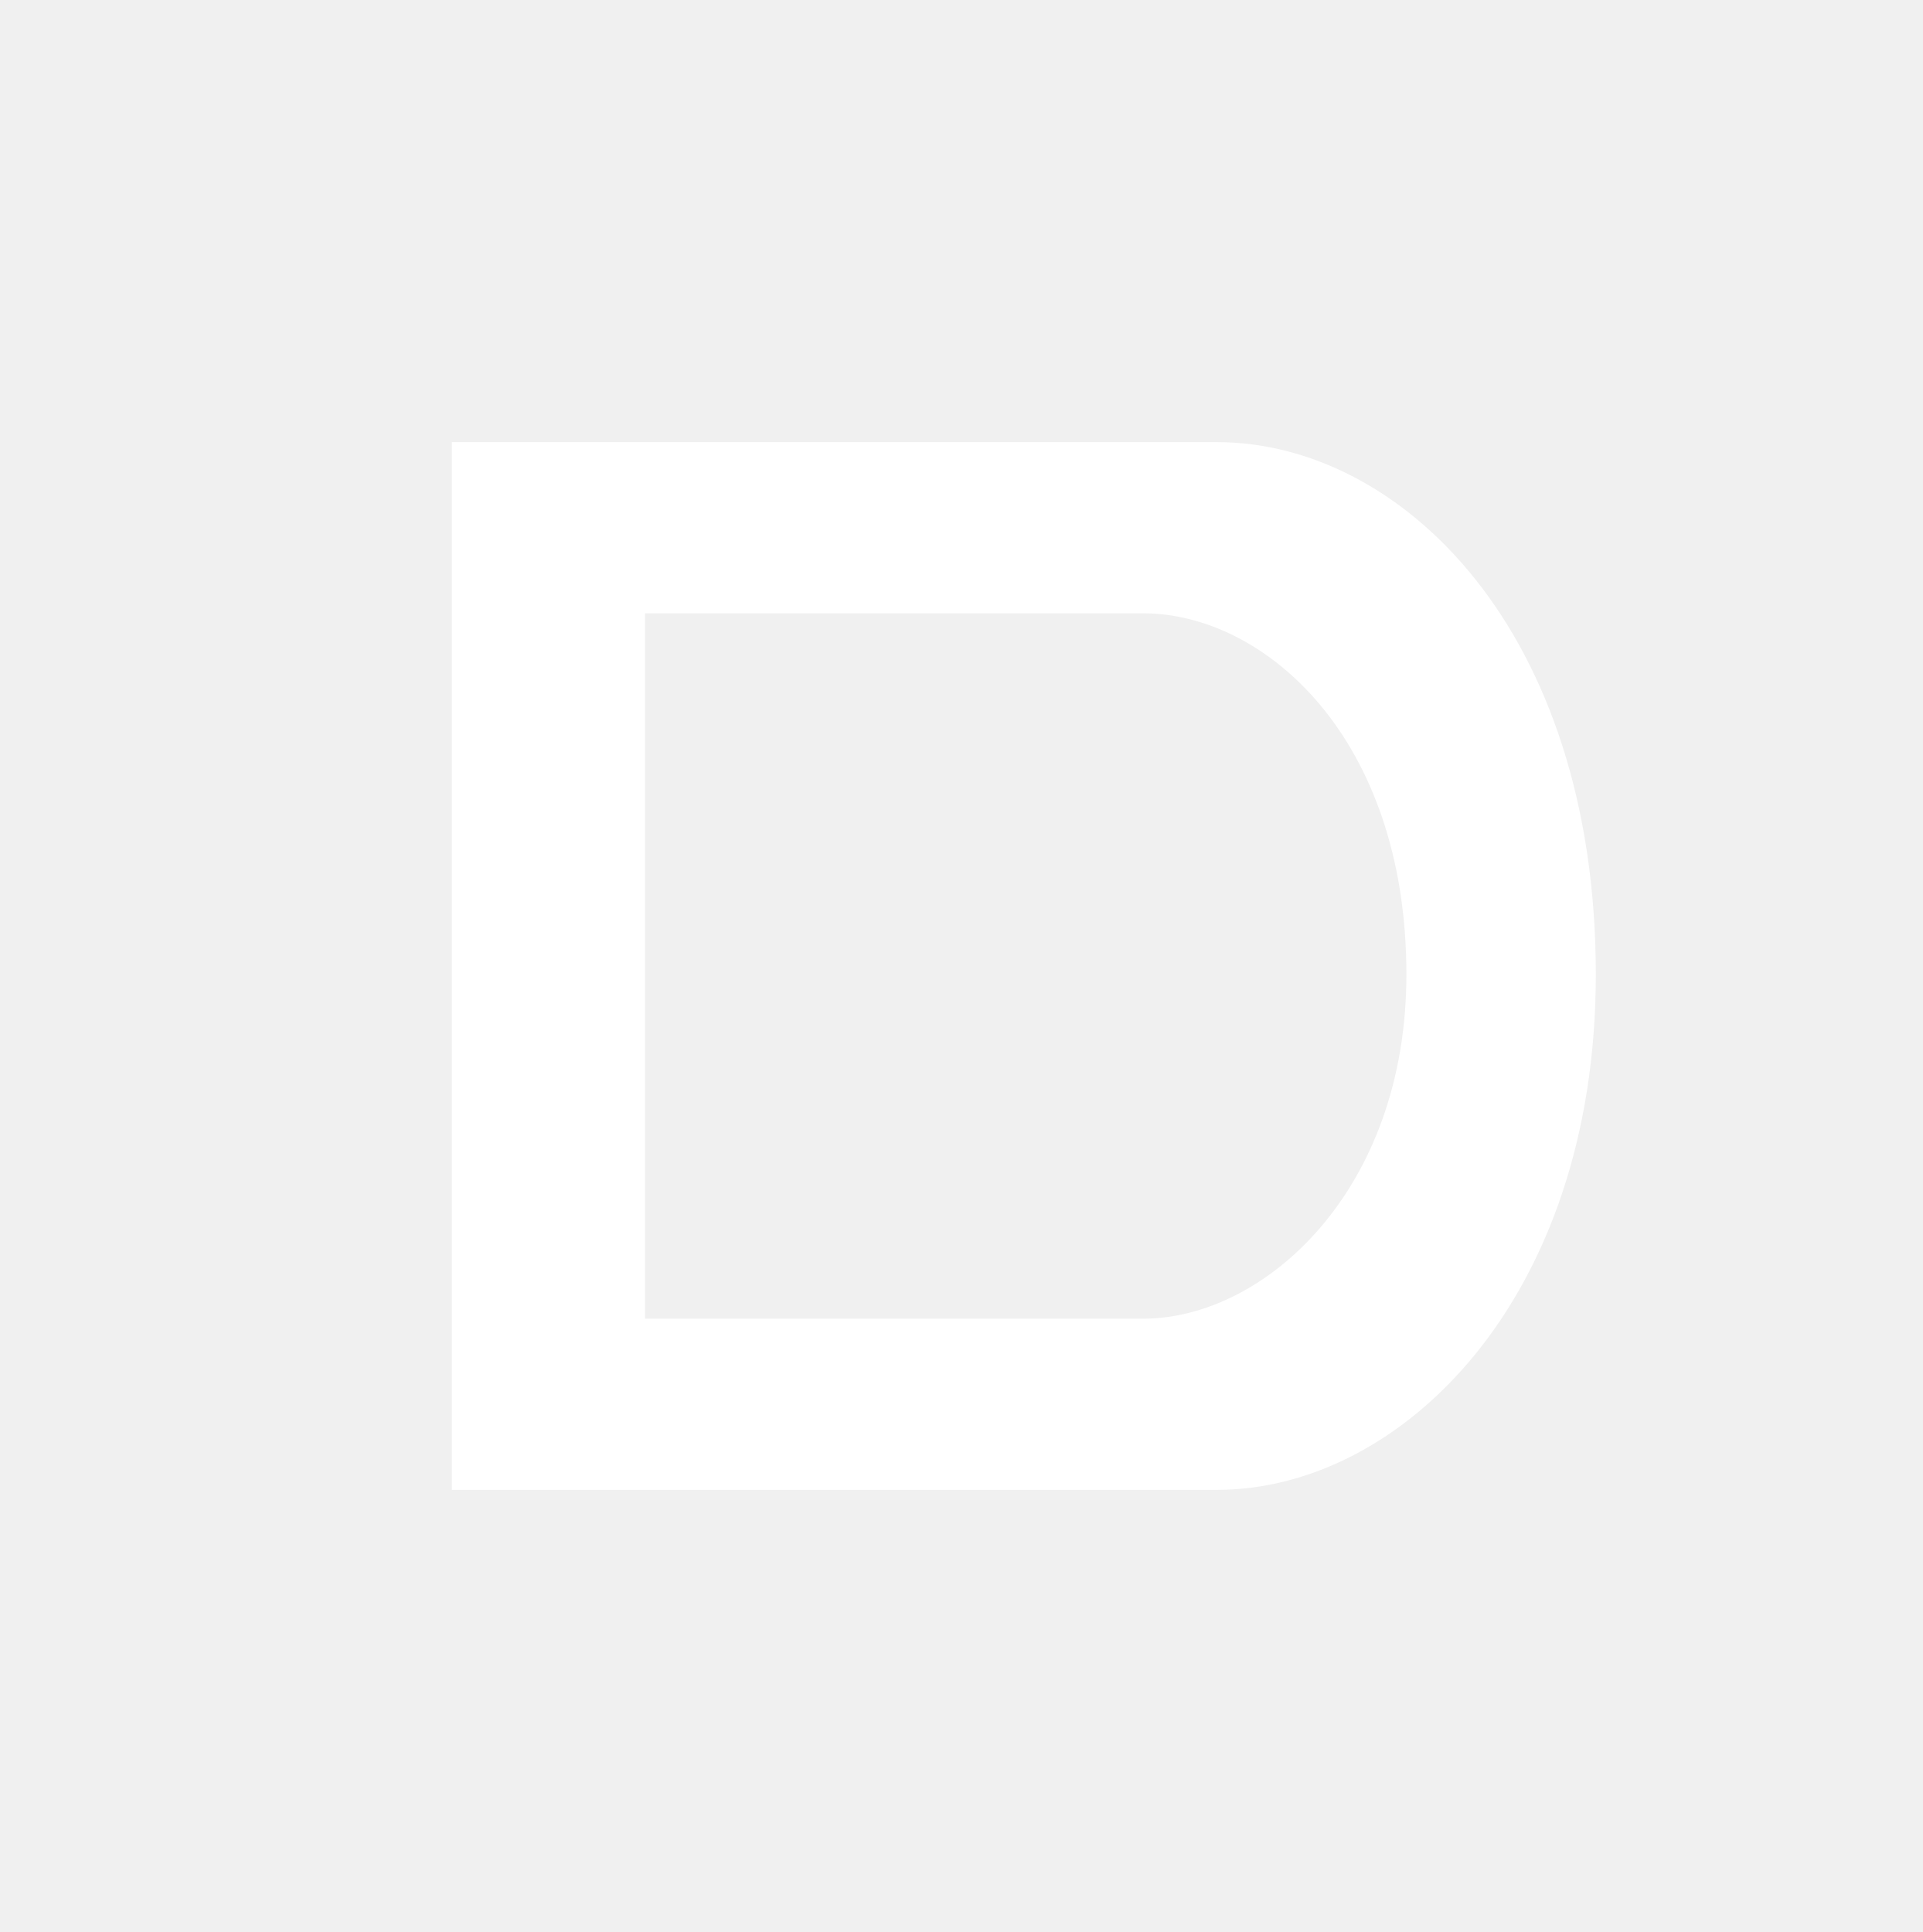
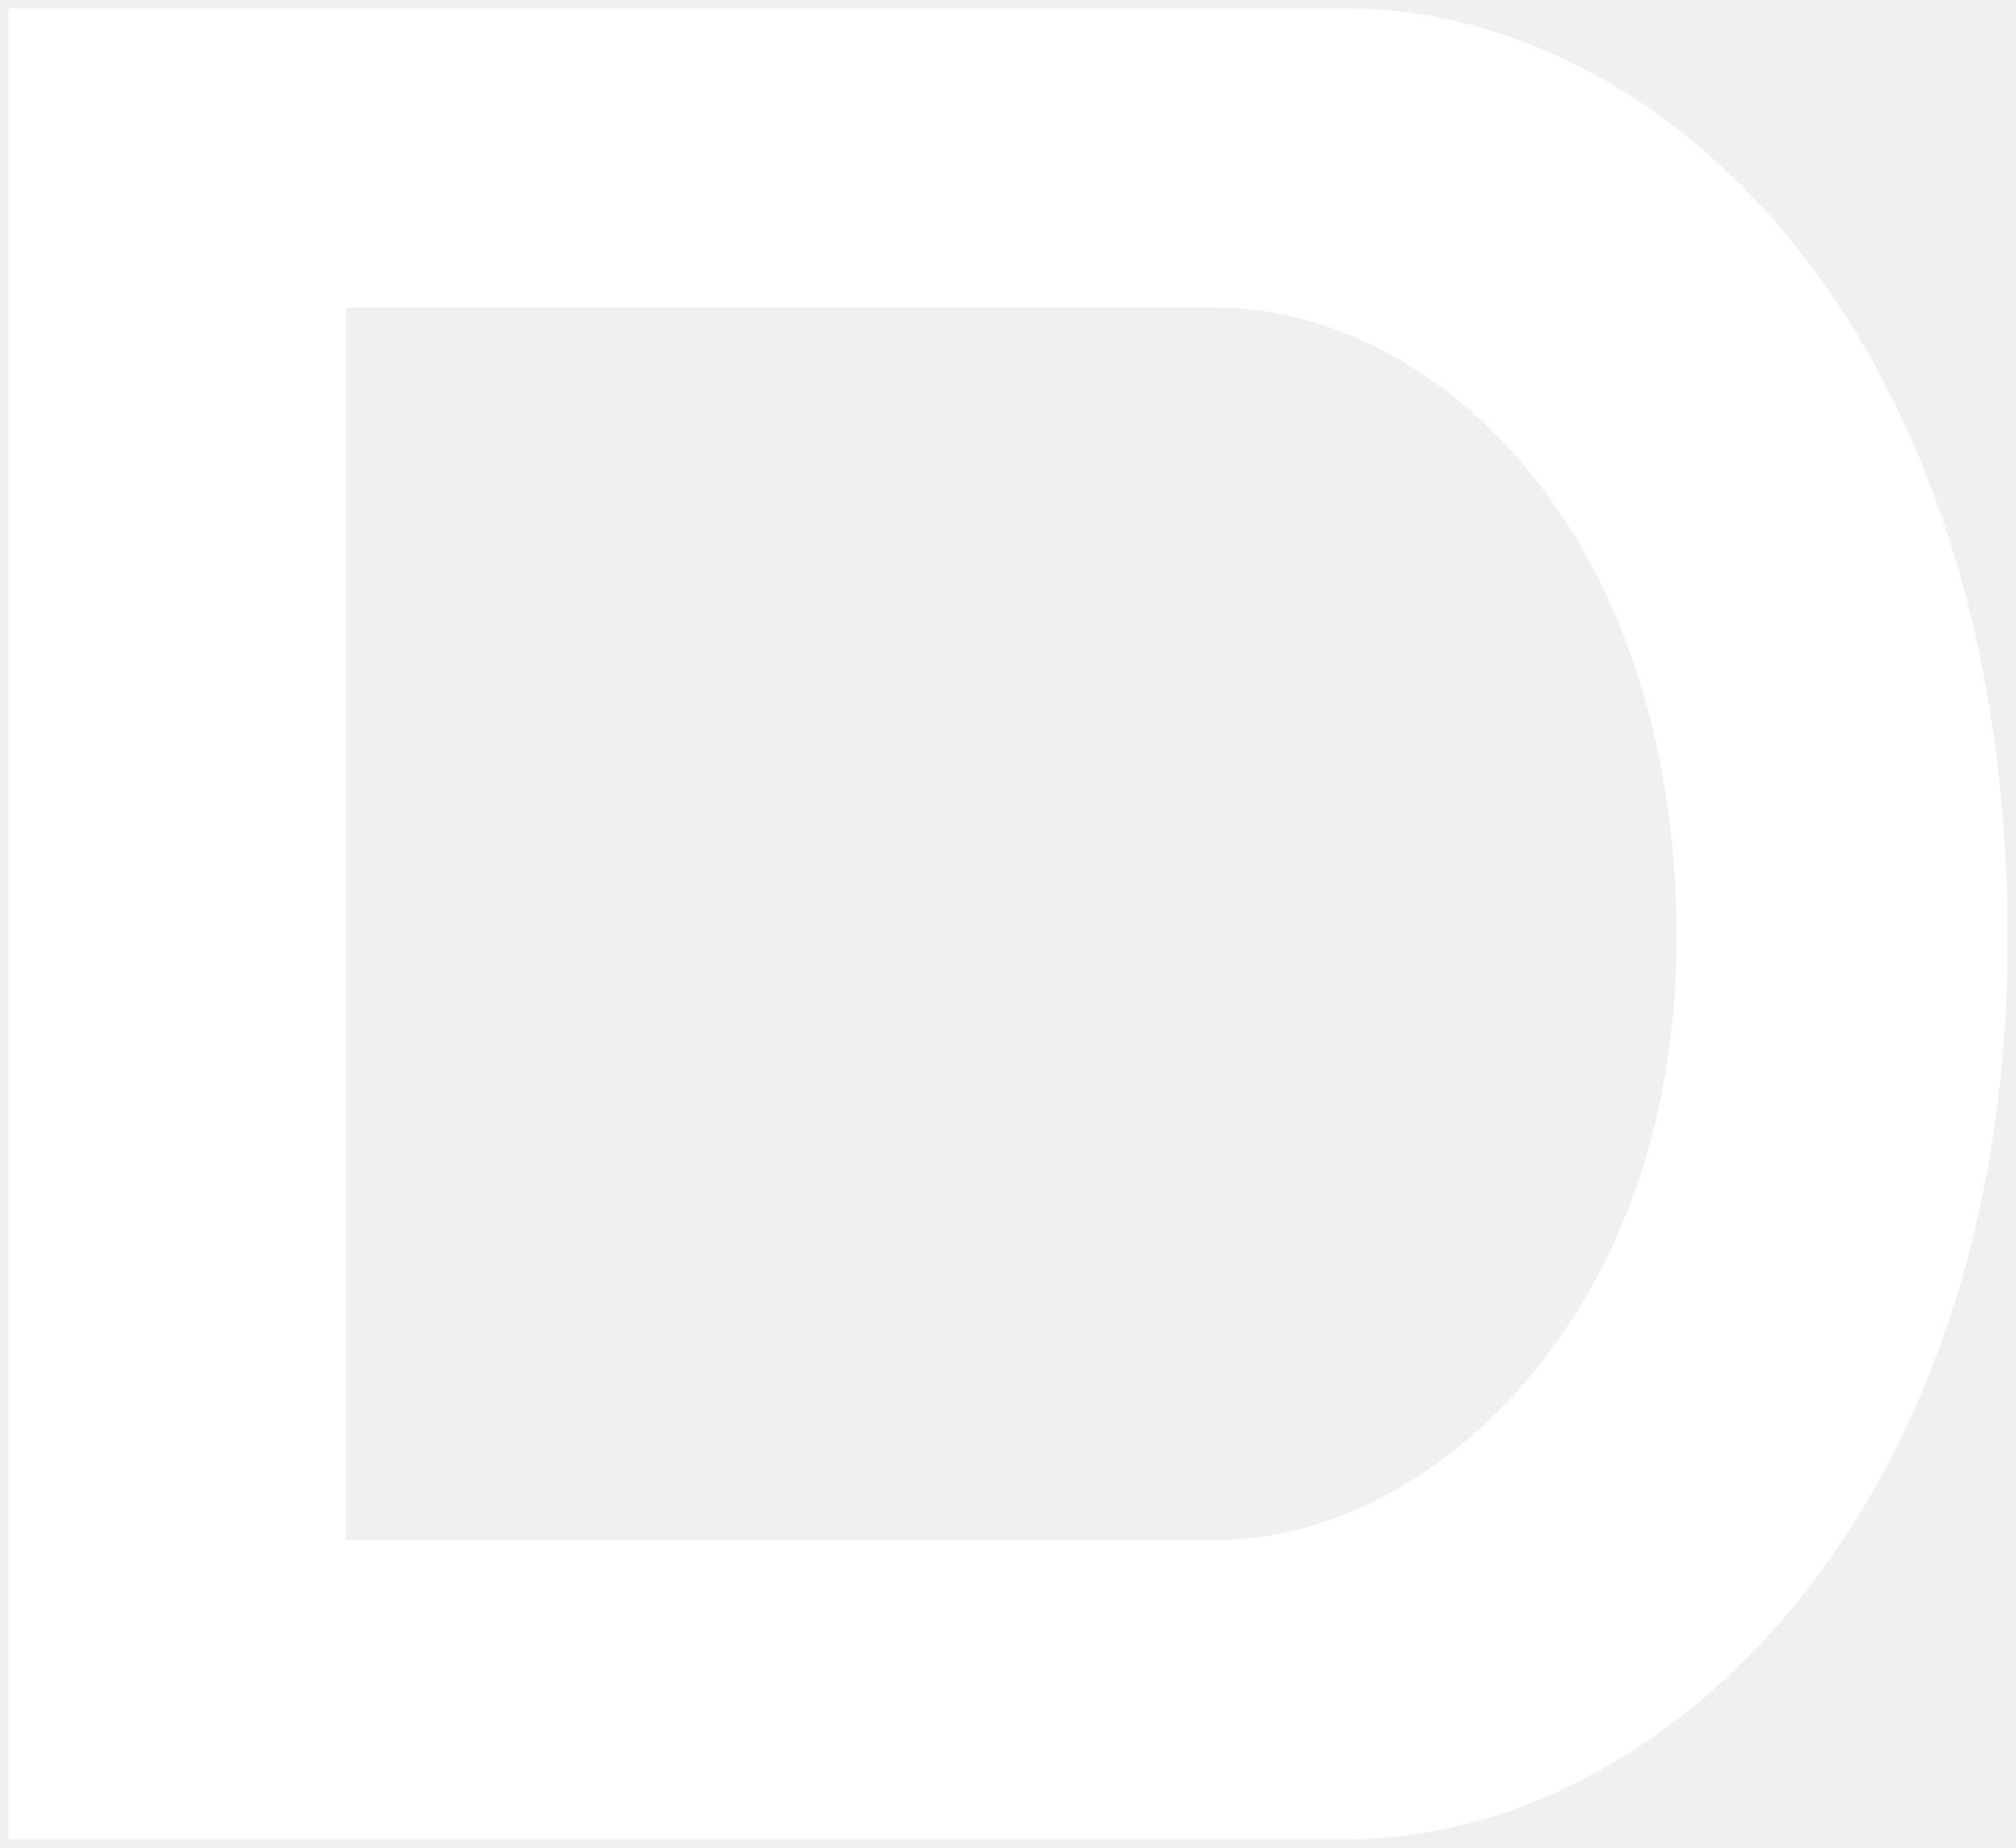
- <svg xmlns="http://www.w3.org/2000/svg" width="200" height="201" viewBox="0 0 200 201" fill="none">
-   <path d="M126.596 46C145.707 46 166 65.569 166 101.381C166 135.235 145.707 155 126.596 155H47V46H126.596ZM67.096 137.192H118.912C131.522 137.192 146.298 123.885 146.298 101.381C146.298 76.724 131.522 63.808 118.912 63.808H67.096V137.192Z" fill="white" />
+ <svg xmlns="http://www.w3.org/2000/svg" width="120" height="110" viewBox="0 0 120 110" fill="none">
+   <path d="M80.096 0.5C99.207 0.5 119.5 20.069 119.5 55.881C119.5 89.735 99.207 109.5 80.096 109.5H0.5V0.5H80.096ZM20.596 91.692H72.412C85.022 91.692 99.798 78.385 99.798 55.881C99.798 31.224 85.022 18.308 72.412 18.308H20.596V91.692Z" fill="white" />
</svg>
